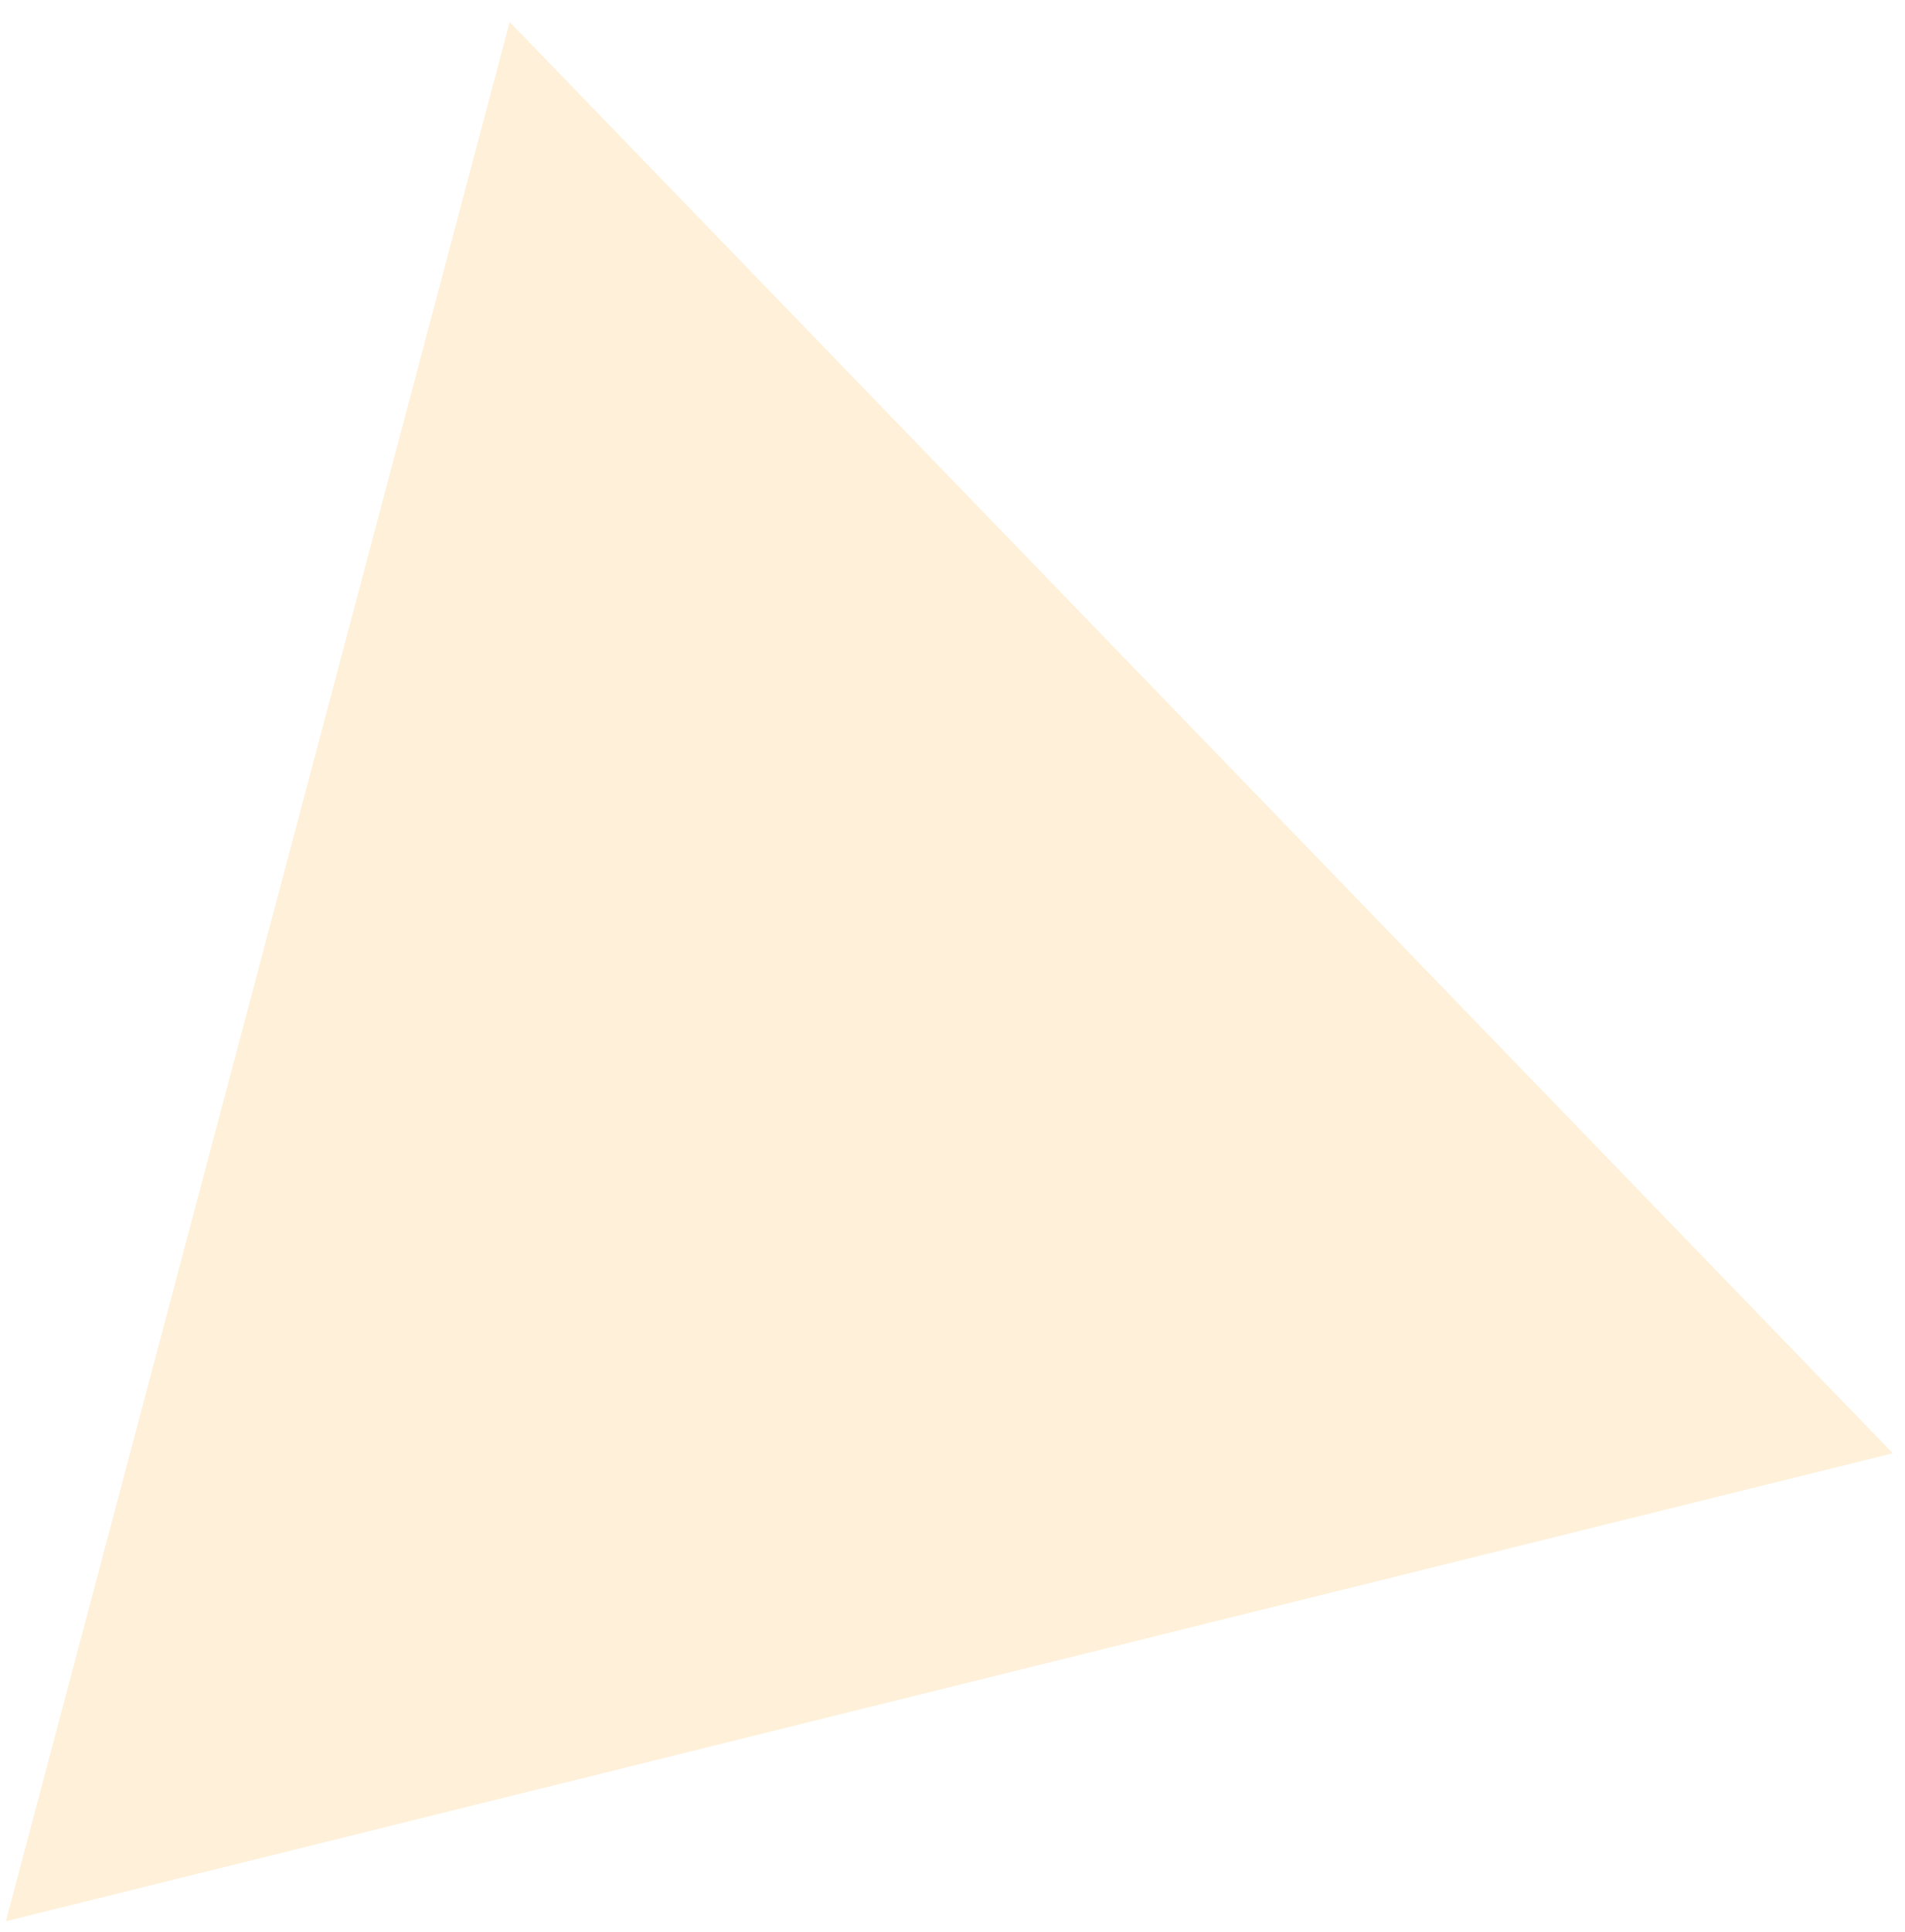
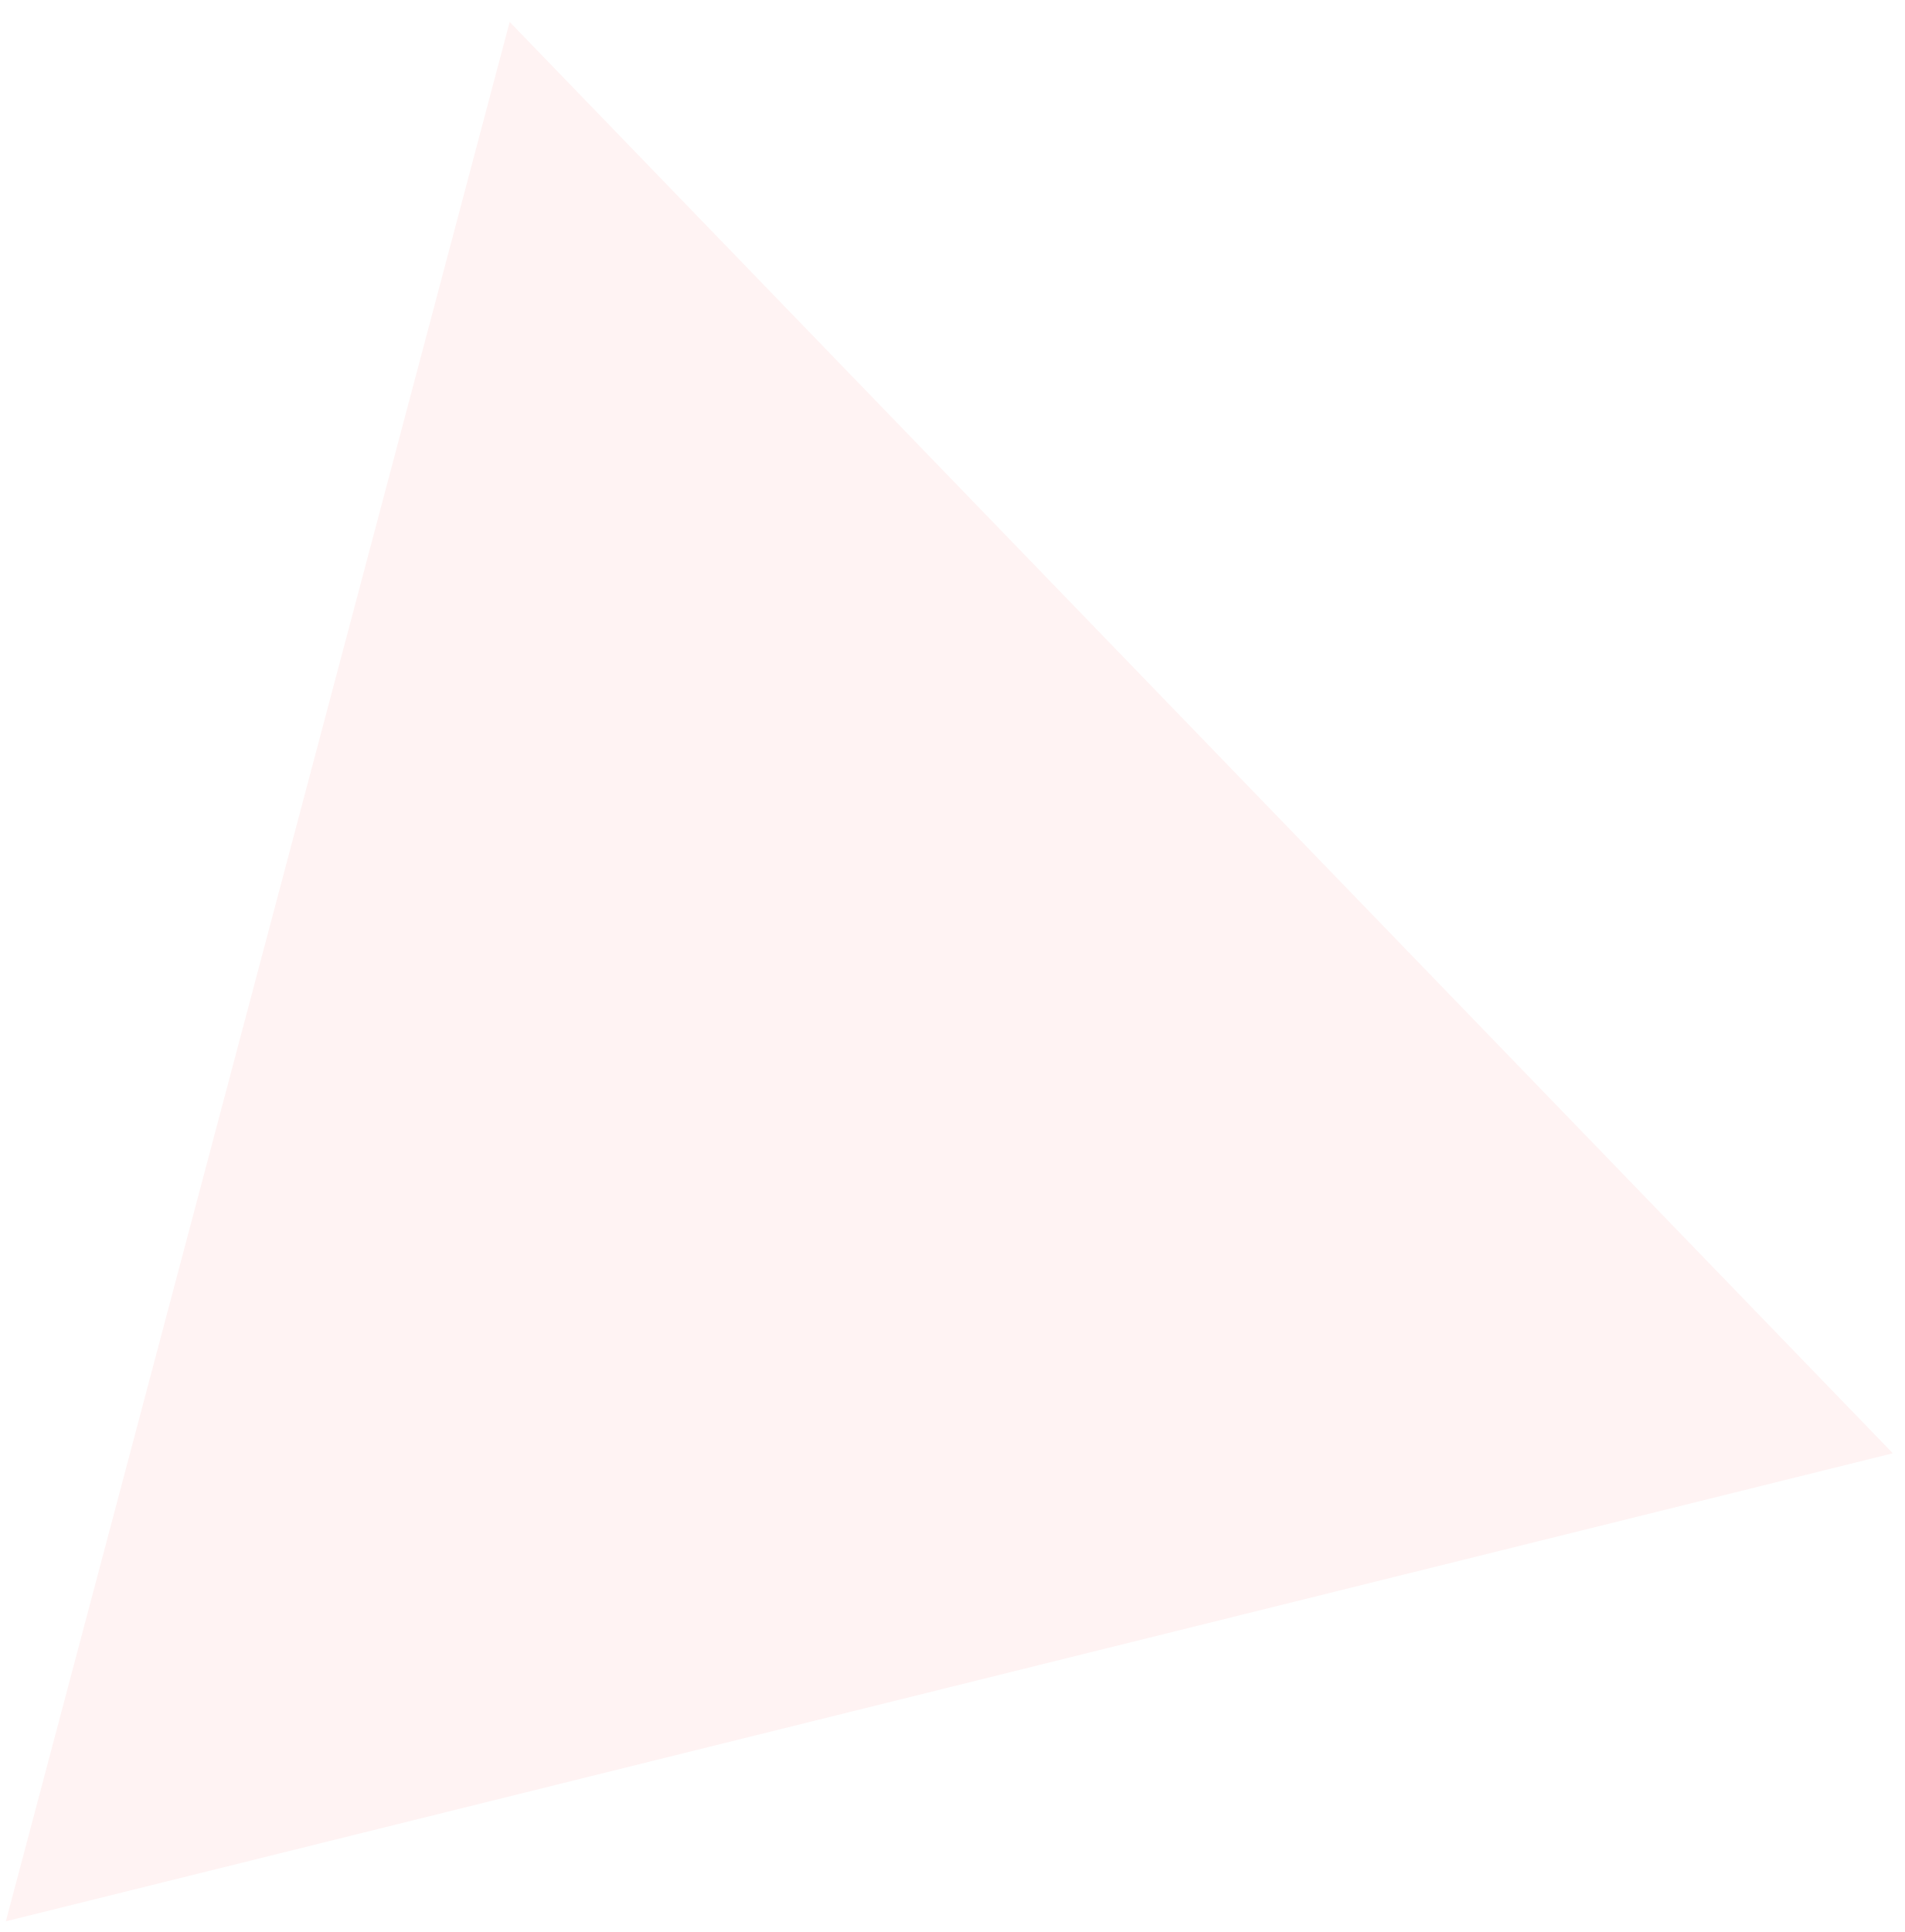
<svg xmlns="http://www.w3.org/2000/svg" width="70px" height="71px" viewBox="0 0 70 71" version="1.1">
  <g id="Page-1" stroke="none" stroke-width="1" fill="none" fill-rule="evenodd">
-     <g id="IMac-21,5-Copy" transform="translate(-1217, -2922)" fill="#FFF1D9">
-       <g id="atom" transform="translate(1110, 2326)">
-         <polygon id="Fill-414-Copy-2" transform="translate(128.9145, 644.5737) rotate(-44) translate(-128.9145, -644.5737) " points="159.829 681.147 98 645.349 159.806 608" />
-       </g>
+     <g id="IMac-21,5-Copy" transform="translate(-1217, -2922)" fill="#FFF3F3">
+       <polygon id="atom_part-3" transform="translate(1238.915, 2970.574) rotate(-44) translate(-1238.915, -2970.574) " points="1269.829 3007.147 1208 2971.349 1269.806 2934" />
    </g>
  </g>
</svg>
